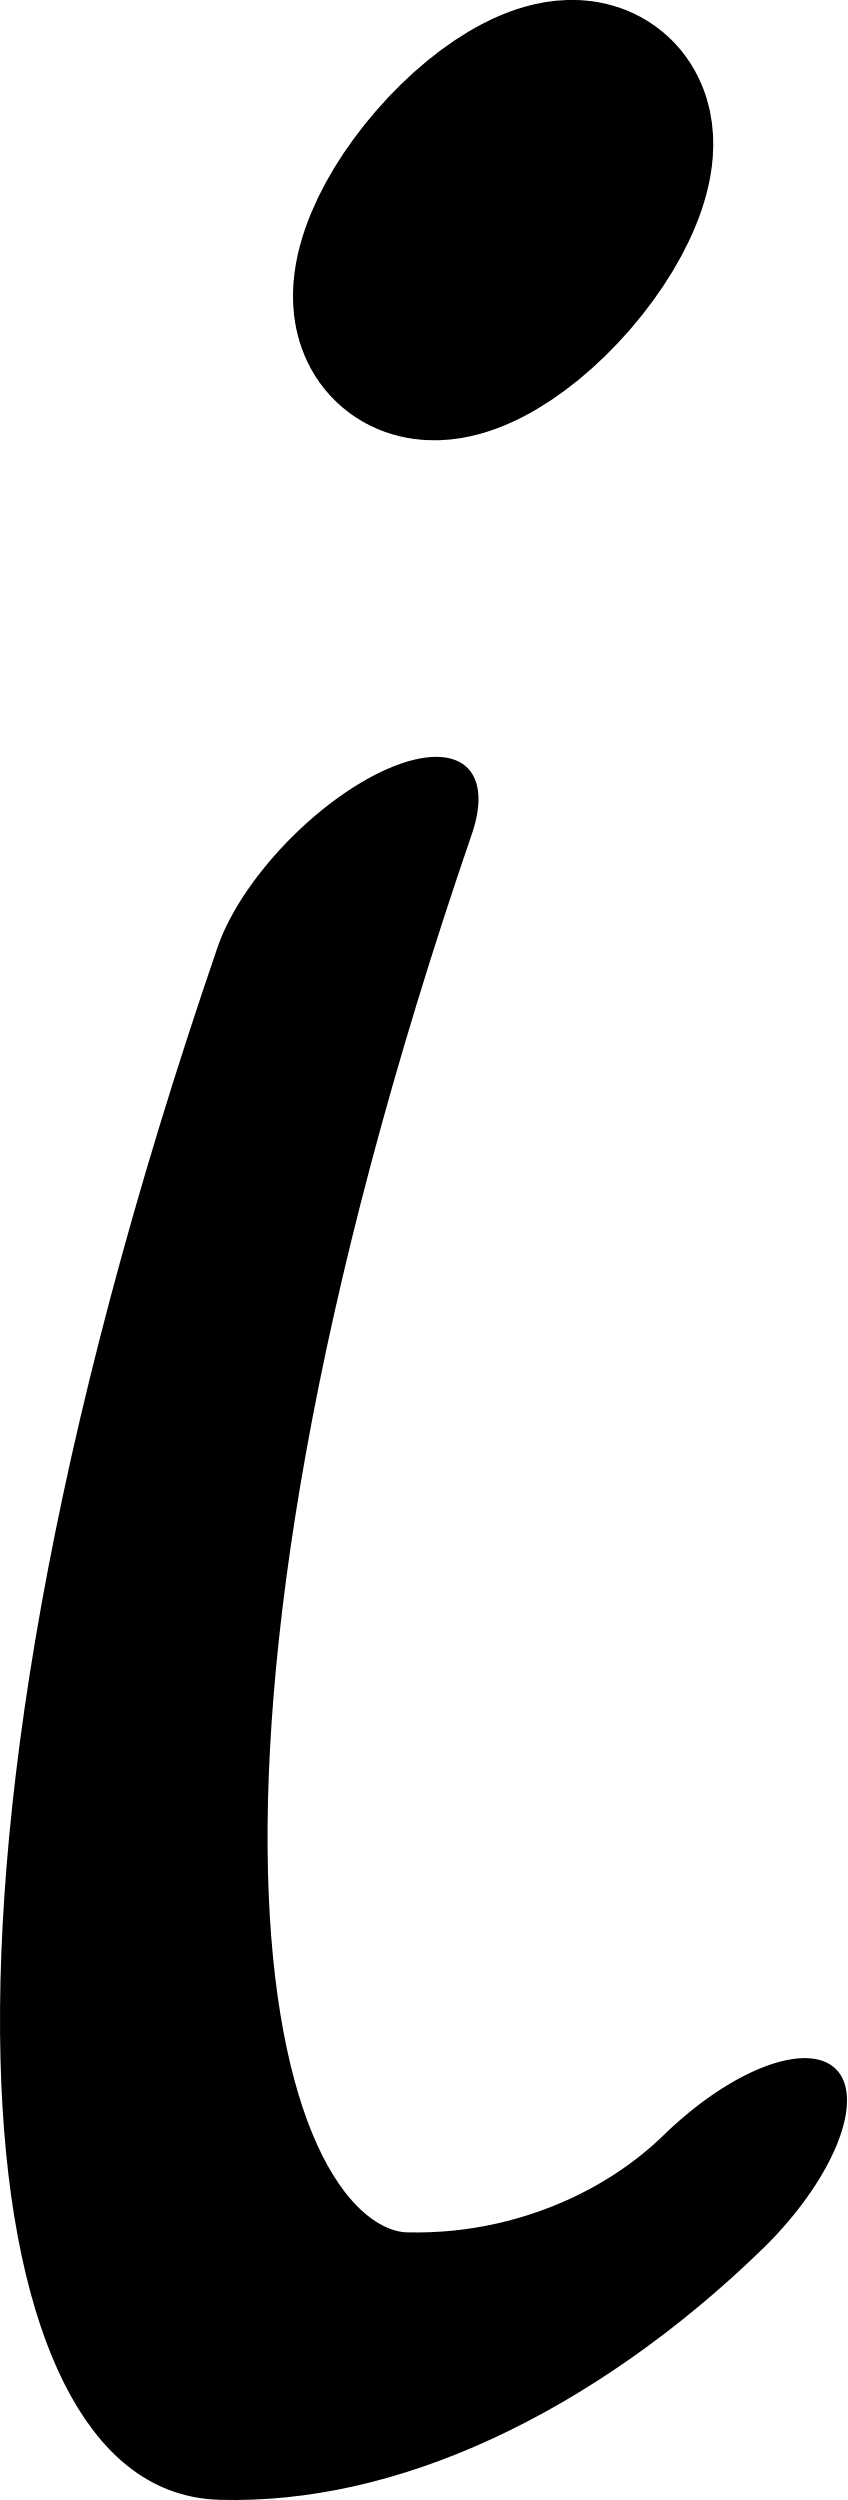
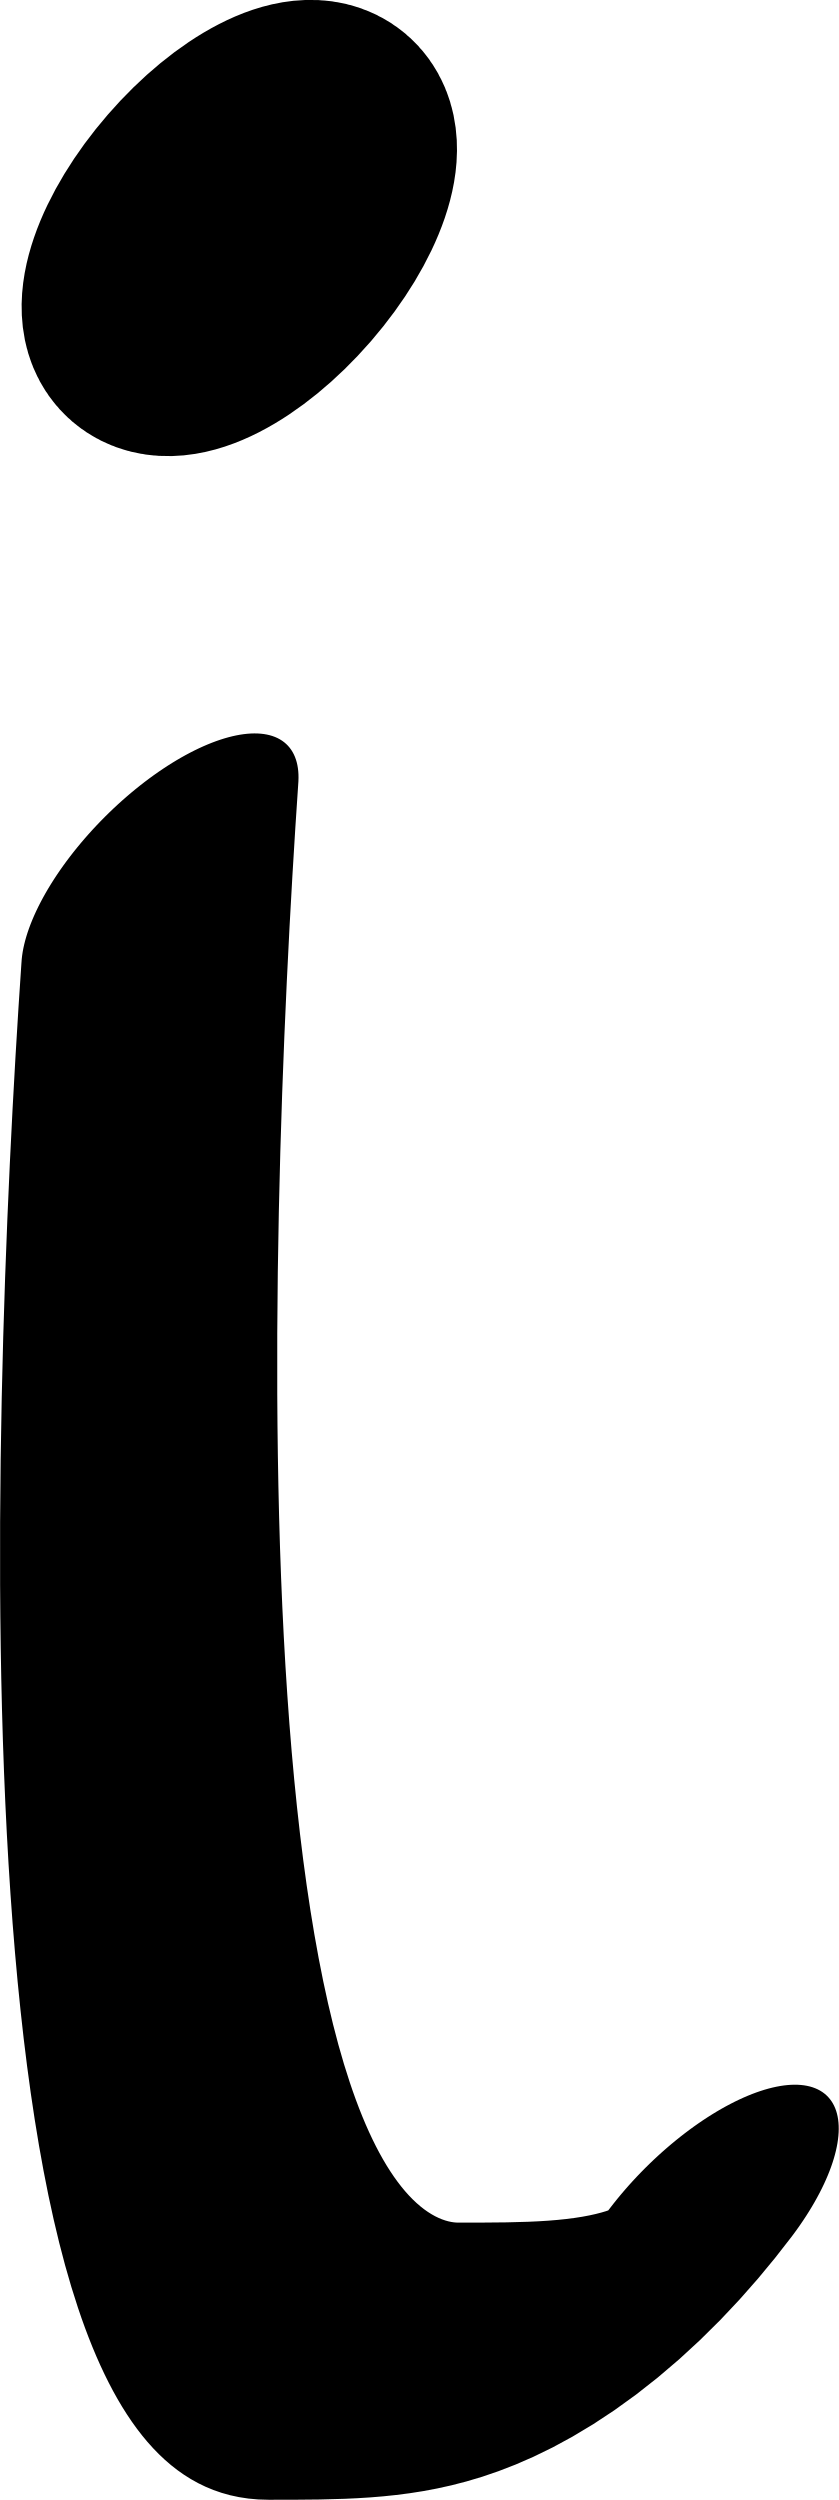
- <svg xmlns="http://www.w3.org/2000/svg" width="240.98" height="711.273" viewBox="0 0 240.98 711.273" version="1.1" id="svg5" xml:space="preserve">
+ <svg xmlns="http://www.w3.org/2000/svg" width="230.354" height="686.613" viewBox="0 0 230.354 686.613" version="1.1" id="svg5" xml:space="preserve">
  <defs id="defs2" />
-   <g style="display:inline" id="g238" transform="translate(-244.2878,-497.4766)">
-     <g id="use1442" transform="matrix(0.3339606,0.3339606,-0.7706967,0.7706967,978.7589,97.79867)">
-       <path style="fill:none;stroke:#000000;stroke-width:90.624;stroke-linecap:round;stroke-linejoin:round;stroke-dasharray:none" d="M 24.96,836.561 C 295.538,1076.216 558.882,1148.095 640.128,1114.675 c 66.461,-27.339 94.925,-67.69 96.101,-105.948" id="path103036" />
+   <g style="display:inline" id="g238" transform="translate(-483.12,-504.7708)">
+     <g id="use1442" transform="matrix(0.3339606,0.3339606,-0.7706967,0.7706967,978.7589,97.79867)" style="display:inline">
+       <path style="fill:none;stroke:#000000;stroke-width:90.624;stroke-linecap:round;stroke-linejoin:round;stroke-dasharray:none" d="m 291.572,712.456 c 181.464,90.215 585.703,276.893 696.05,229.077 56.399,-24.439 95.529,-41.395 81.728,-84.56" id="path6382" />
    </g>
-     <path id="use1550" style="display:inline;fill:none;stroke:#000000;stroke-width:65;stroke-linecap:round;stroke-linejoin:round" d="m 398.882,570.068 a 15.182,37.716 41.039 0 1 -36.19,18.5 15.182,37.716 41.039 0 1 13.184,-38.317 15.182,37.716 41.039 0 1 36.245,-18.661 15.182,37.716 41.039 0 1 -13.032,38.239 l -11.658,-9.729 z" />
+     <path id="use1550" style="display:inline;fill:none;stroke:#000000;stroke-width:65;stroke-linecap:round;stroke-linejoin:round" d="m 560.296,577.362 a 15.182,37.716 41.039 0 1 -36.19,18.5 15.182,37.716 41.039 0 1 13.184,-38.317 15.182,37.716 41.039 0 1 36.245,-18.661 15.182,37.716 41.039 0 1 -13.032,38.239 l -11.658,-9.729 z" />
  </g>
</svg>
